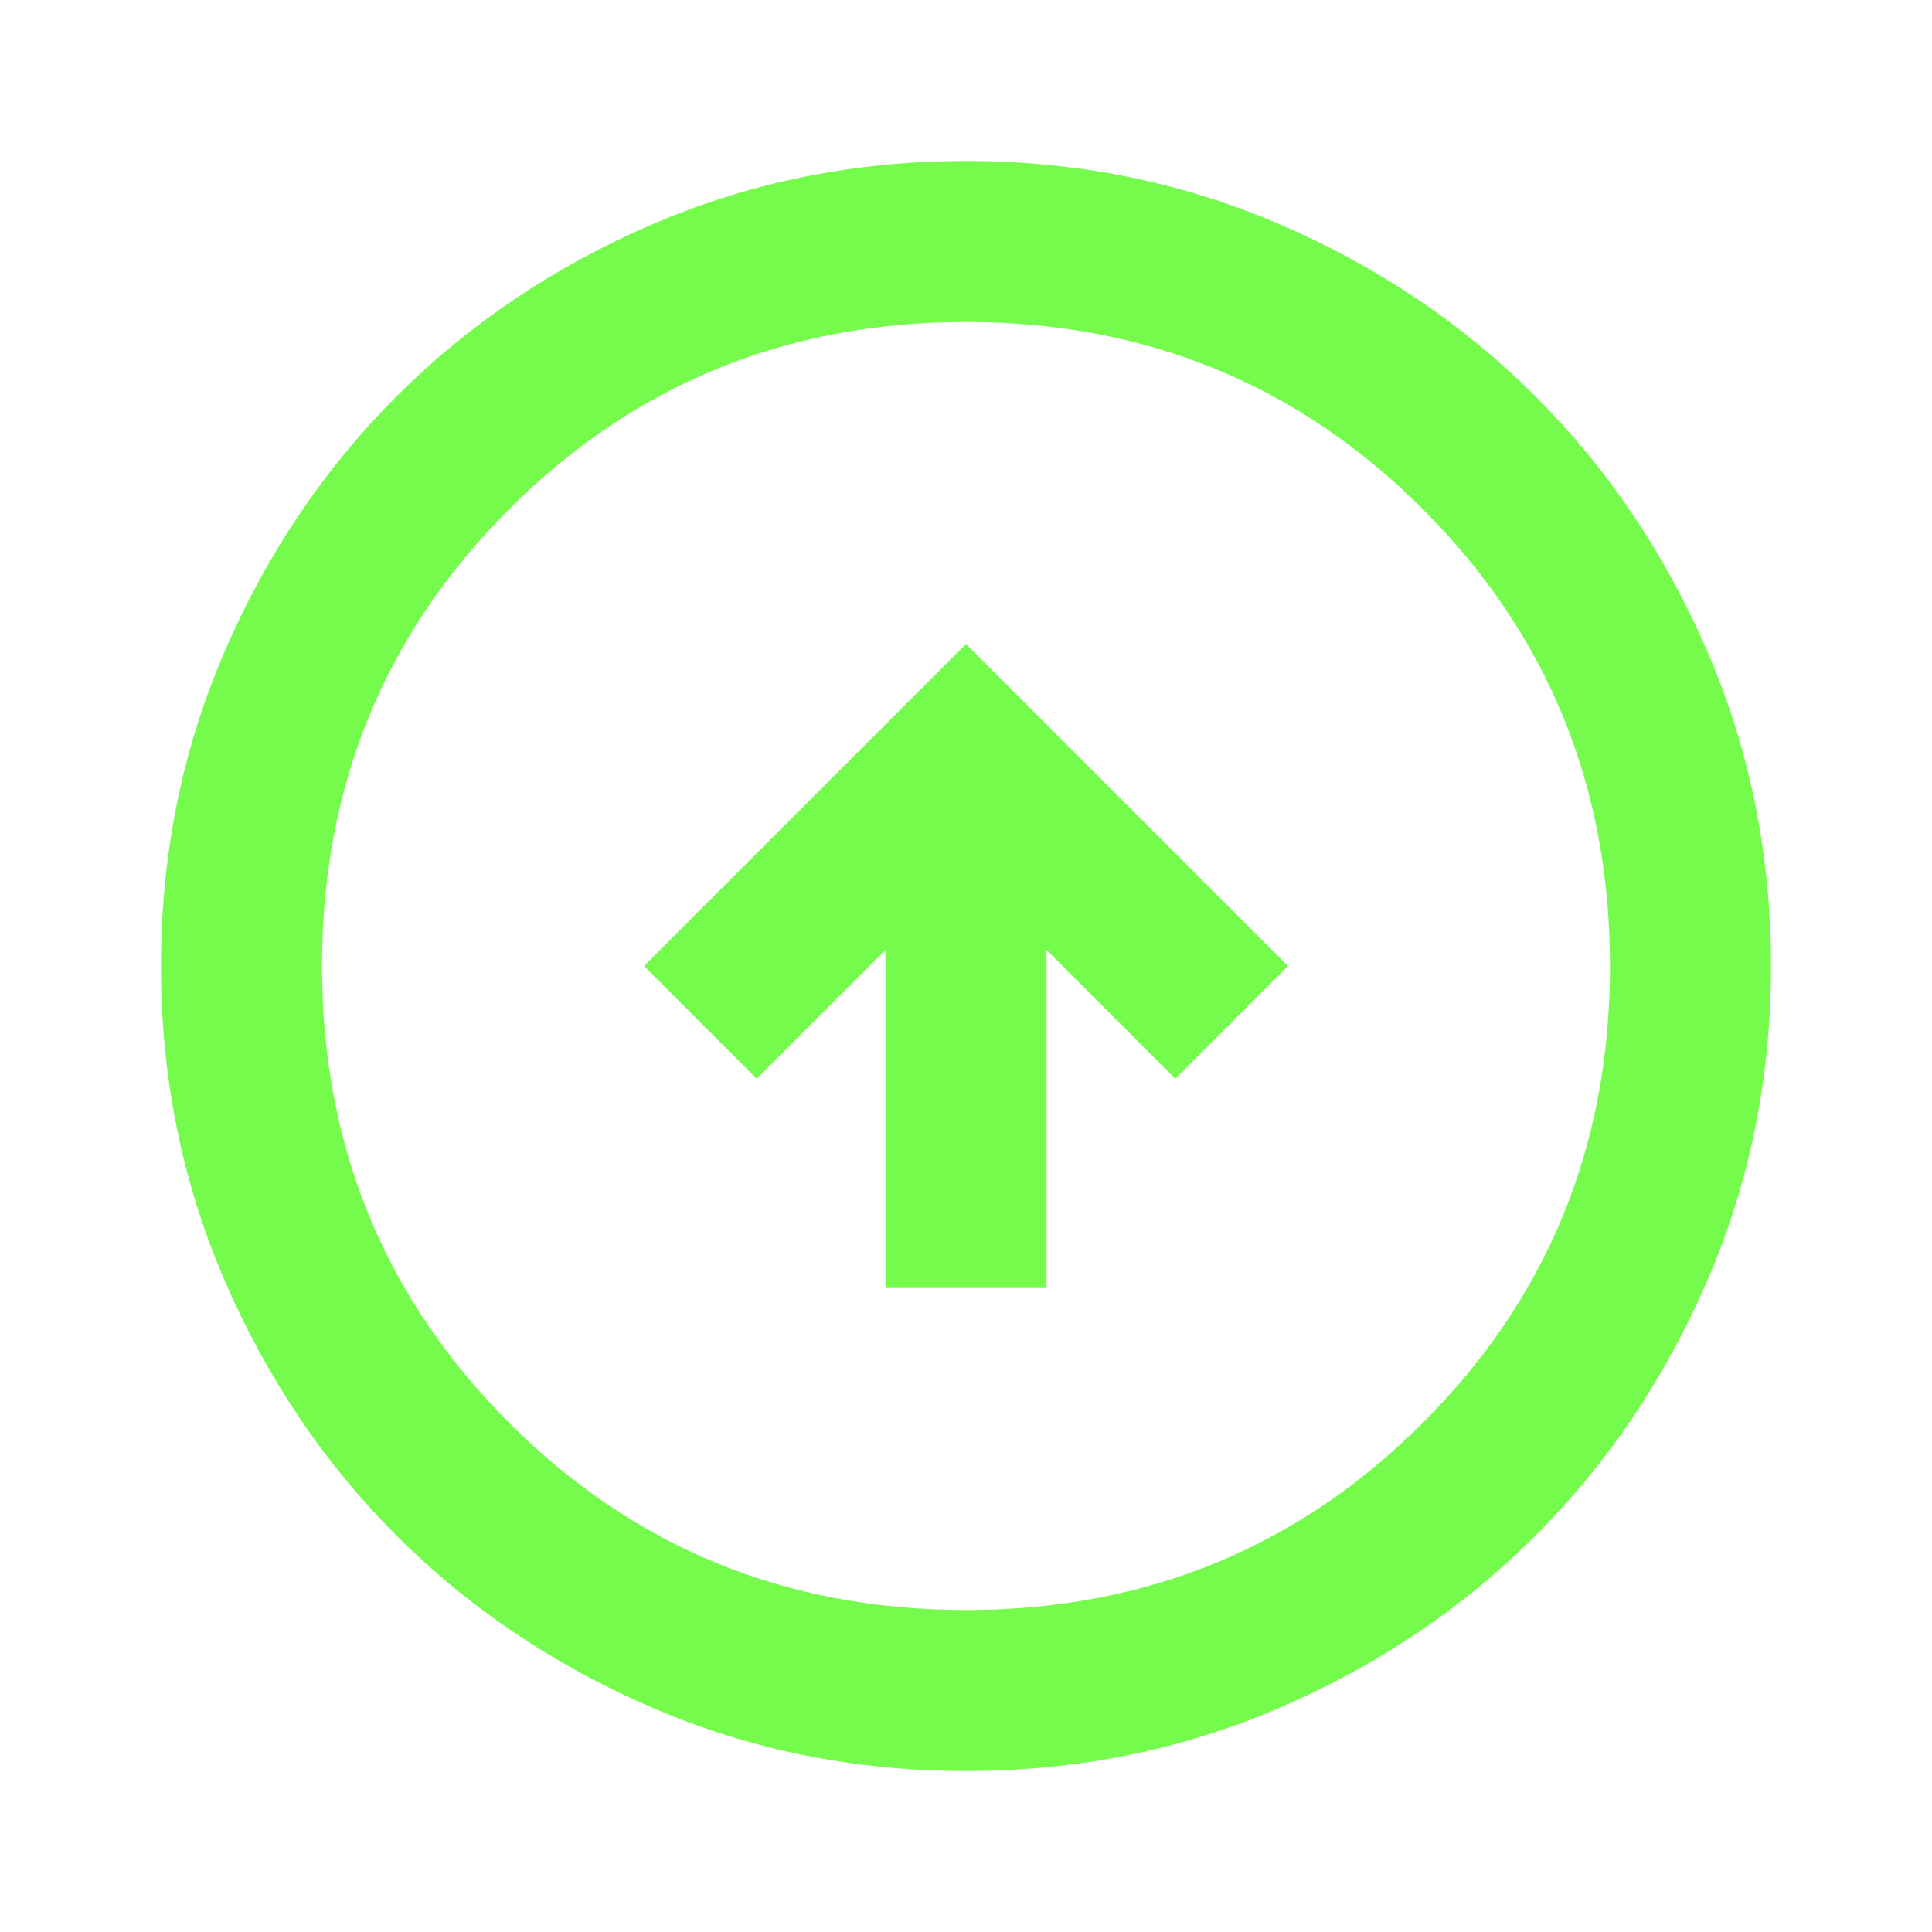
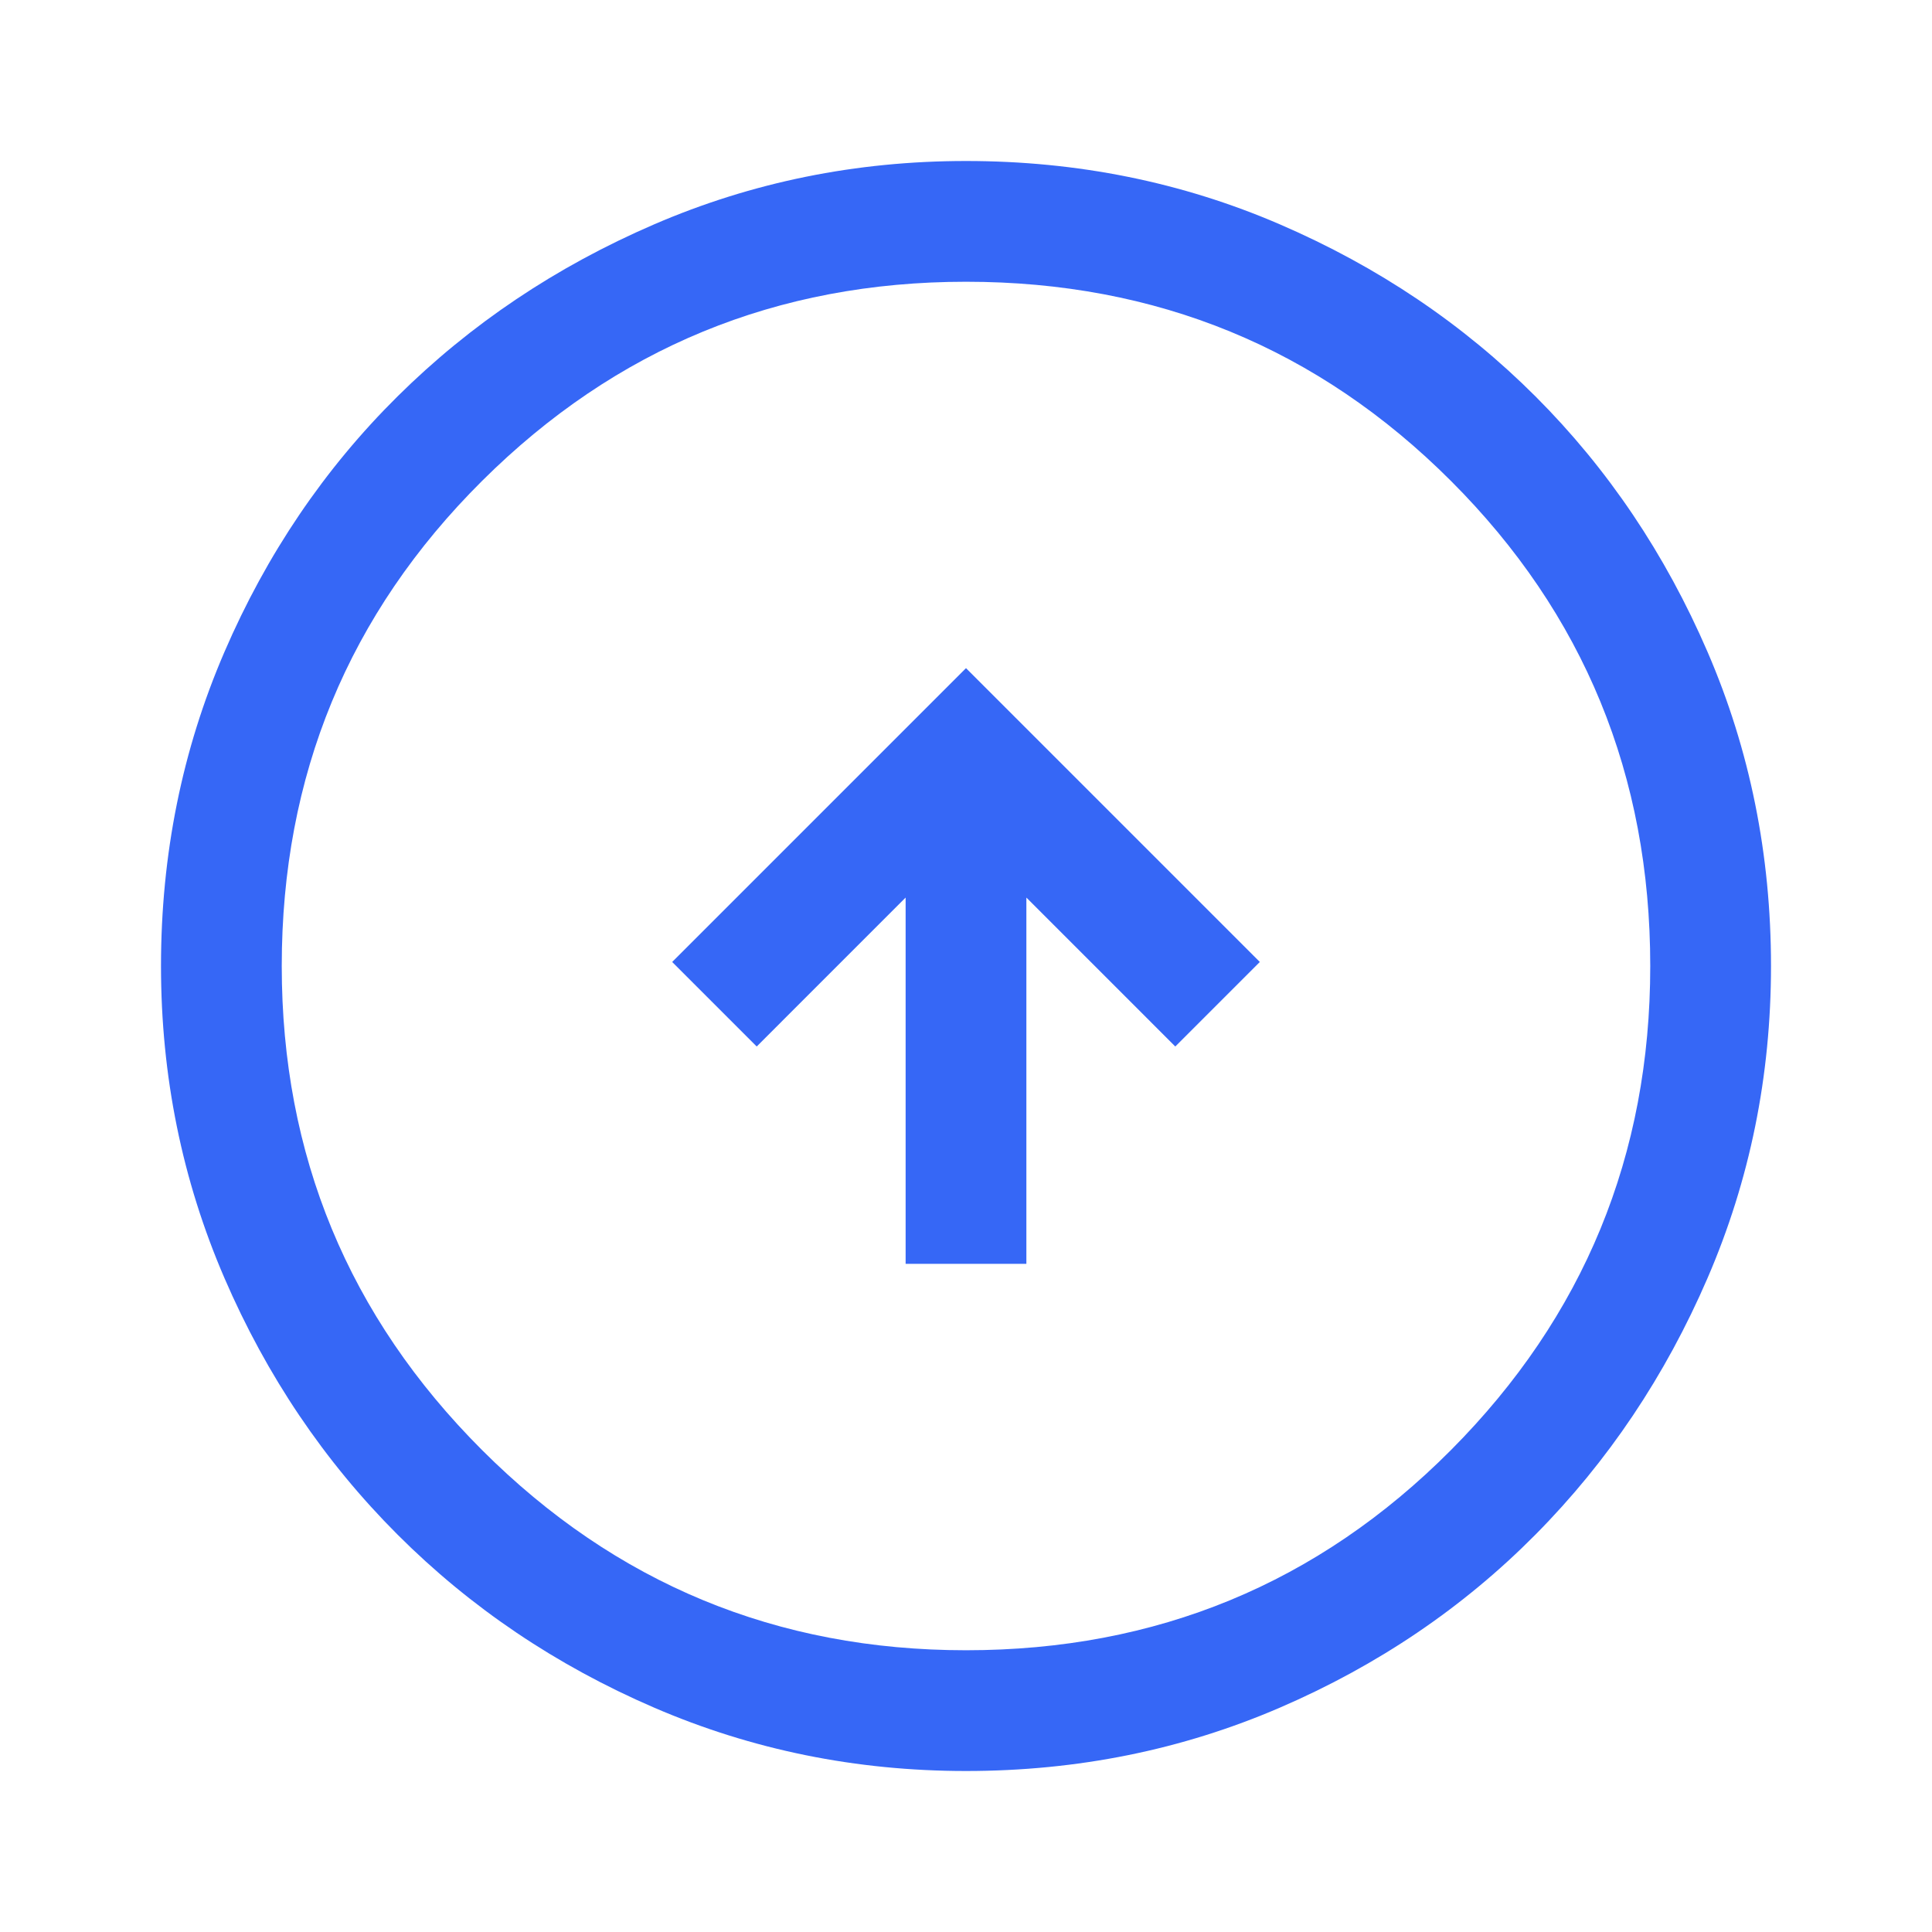
- <svg xmlns="http://www.w3.org/2000/svg" height="24px" viewBox="0 -960 960 960" width="24px" fill="#75FB4C">
-   <path d="M440-320h80v-168l64 64 56-56-160-160-160 160 56 56 64-64v168Zm40 240q-83 0-156-31.5T197-197q-54-54-85.5-127T80-480q0-83 31.5-156T197-763q54-54 127-85.5T480-880q83 0 156 31.5T763-763q54 54 85.5 127T880-480q0 83-31.5 156T763-197q-54 54-127 85.5T480-80Zm0-80q134 0 227-93t93-227q0-134-93-227t-227-93q-134 0-227 93t-93 227q0 134 93 227t227 93Zm0-320Z" />
+ <svg xmlns="http://www.w3.org/2000/svg" height="48px" viewBox="0 -960 960 960" width="48px" fill="#3667F6">
+   <path d="M450-332h60v-182l74 74 42-42-146-146-146 146 42 42 74-74v182Zm30 252q-82 0-155-31.5t-127.5-86Q143-252 111.5-325T80-480q0-83 31.5-156t86-127Q252-817 325-848.5T480-880q83 0 156 31.5T763-763q54 54 85.5 127T880-480q0 82-31.5 155T763-197.5q-54 54.5-127 86T480-80Zm0-60q142 0 241-99.5T820-480q0-142-99-241t-241-99q-141 0-240.5 99T140-480q0 141 99.5 240.5T480-140Zm0-340Z" />
</svg>
